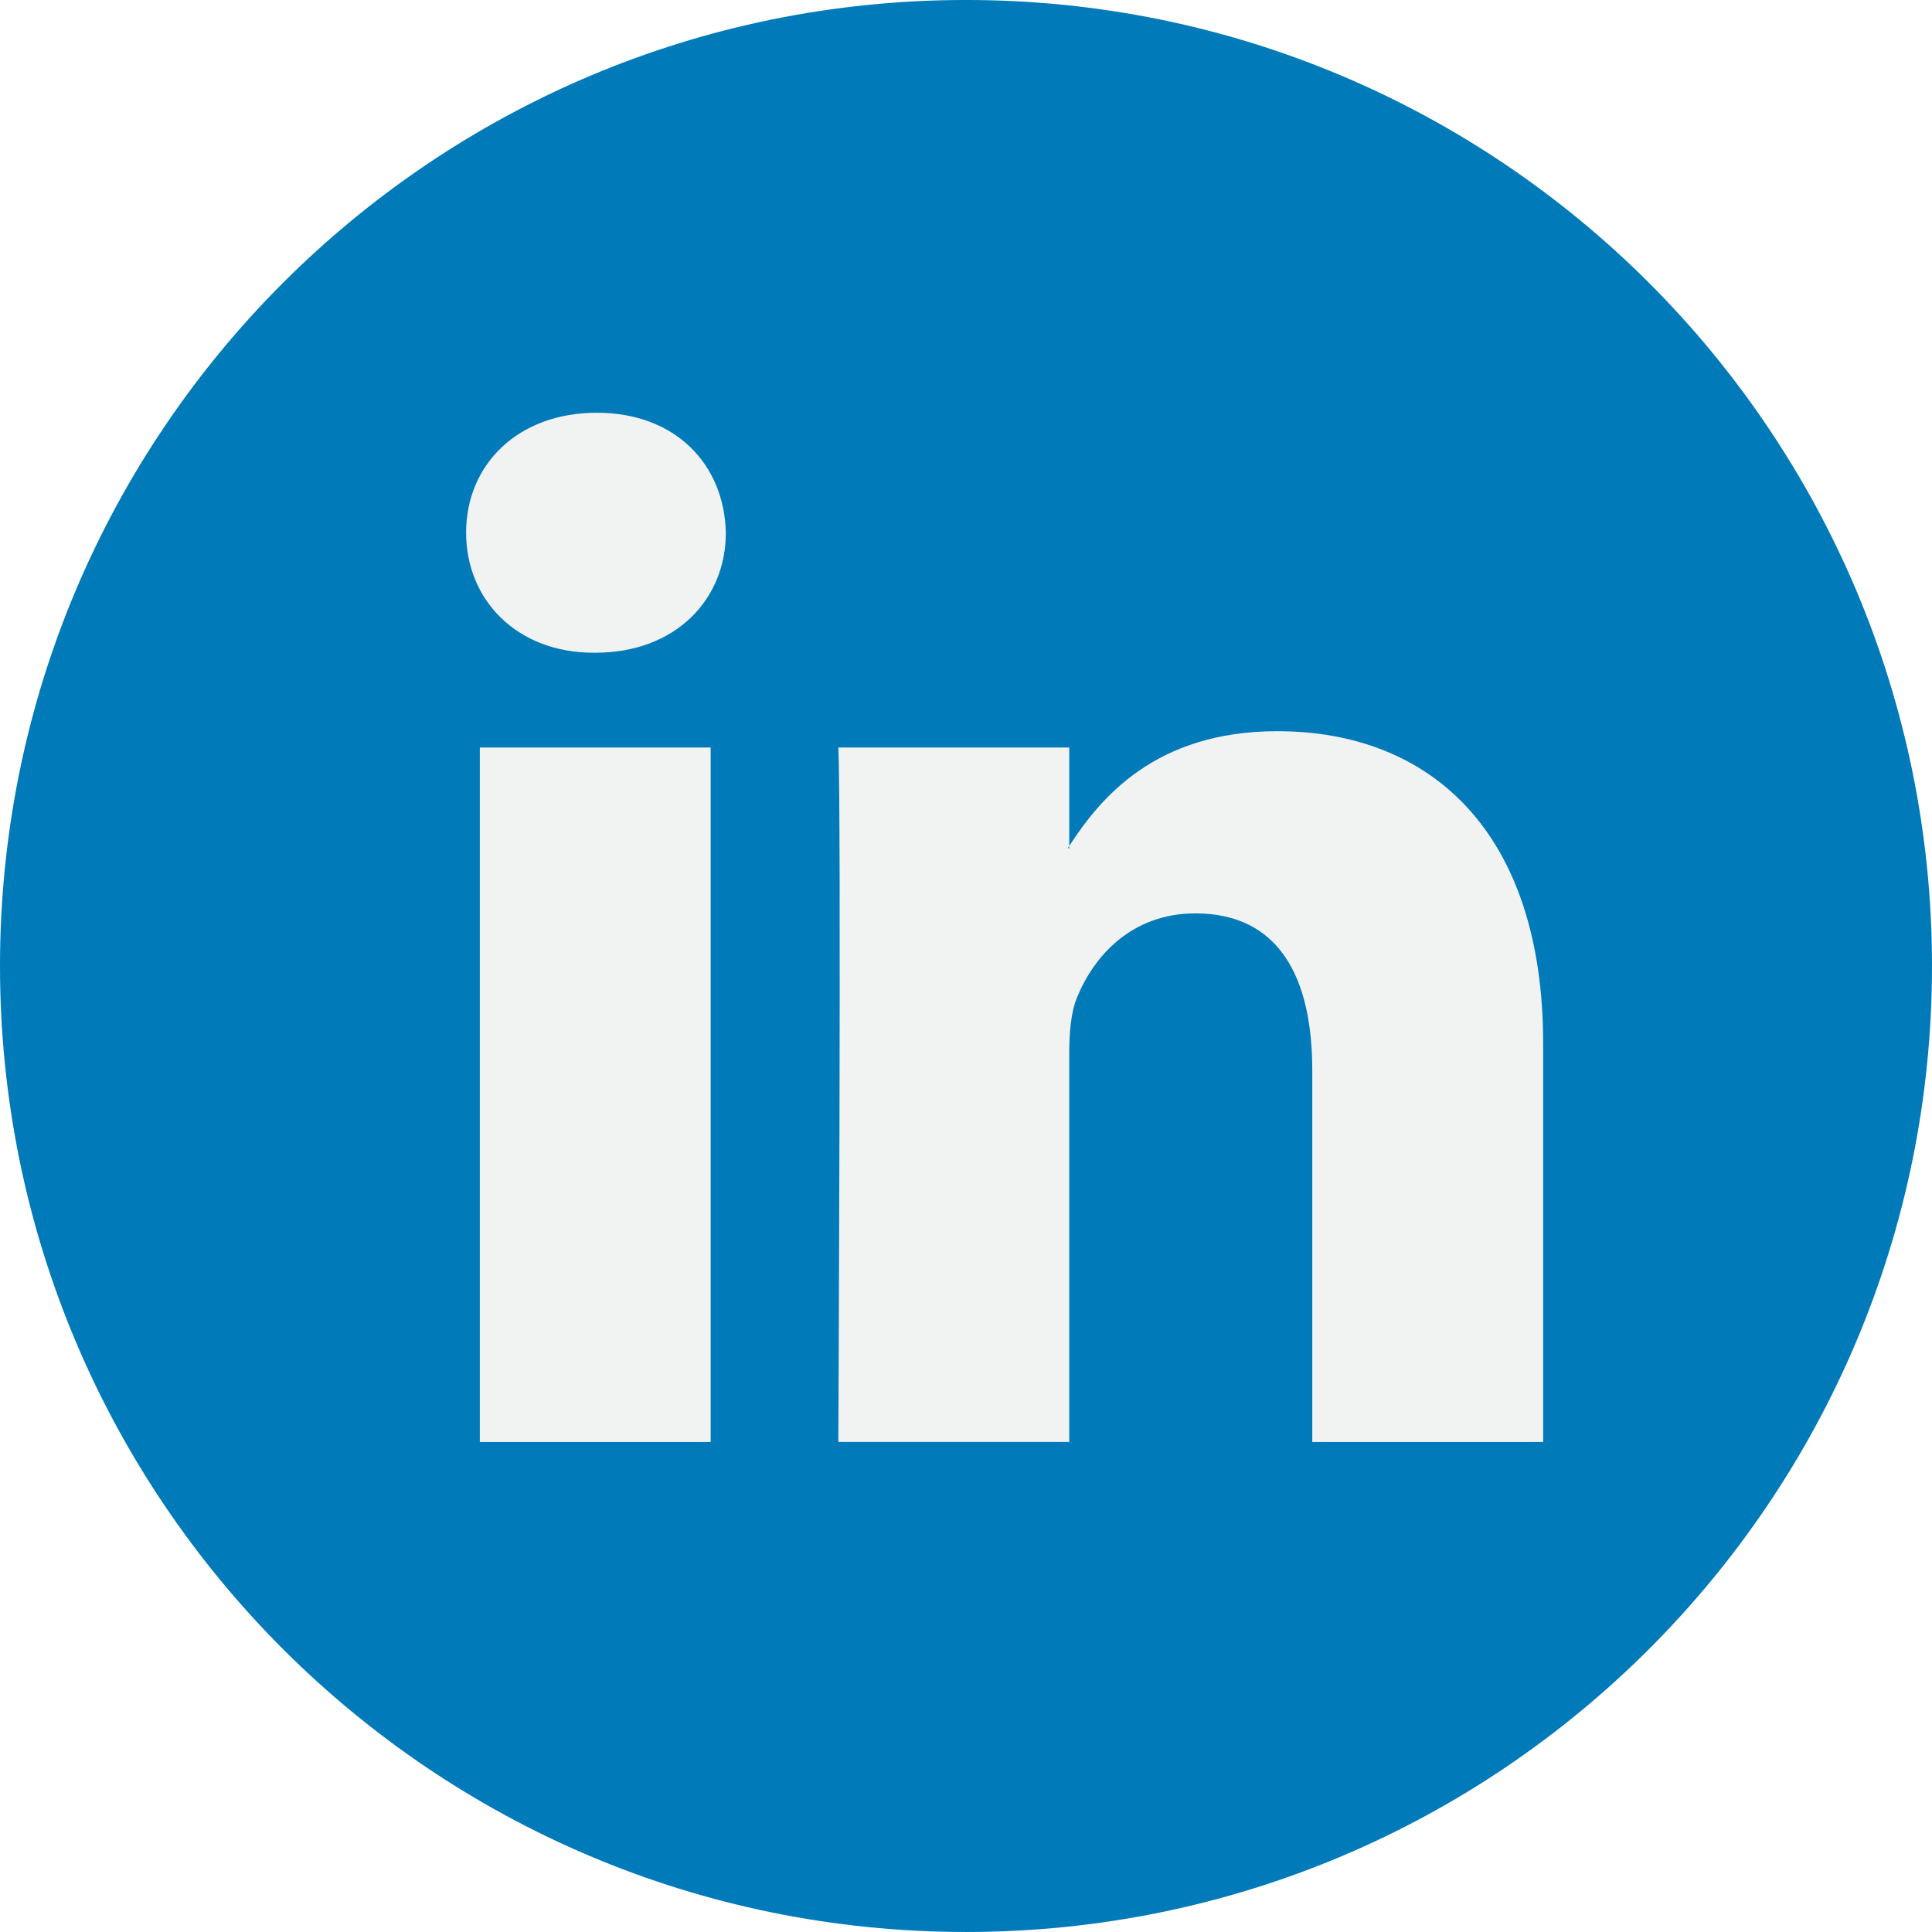
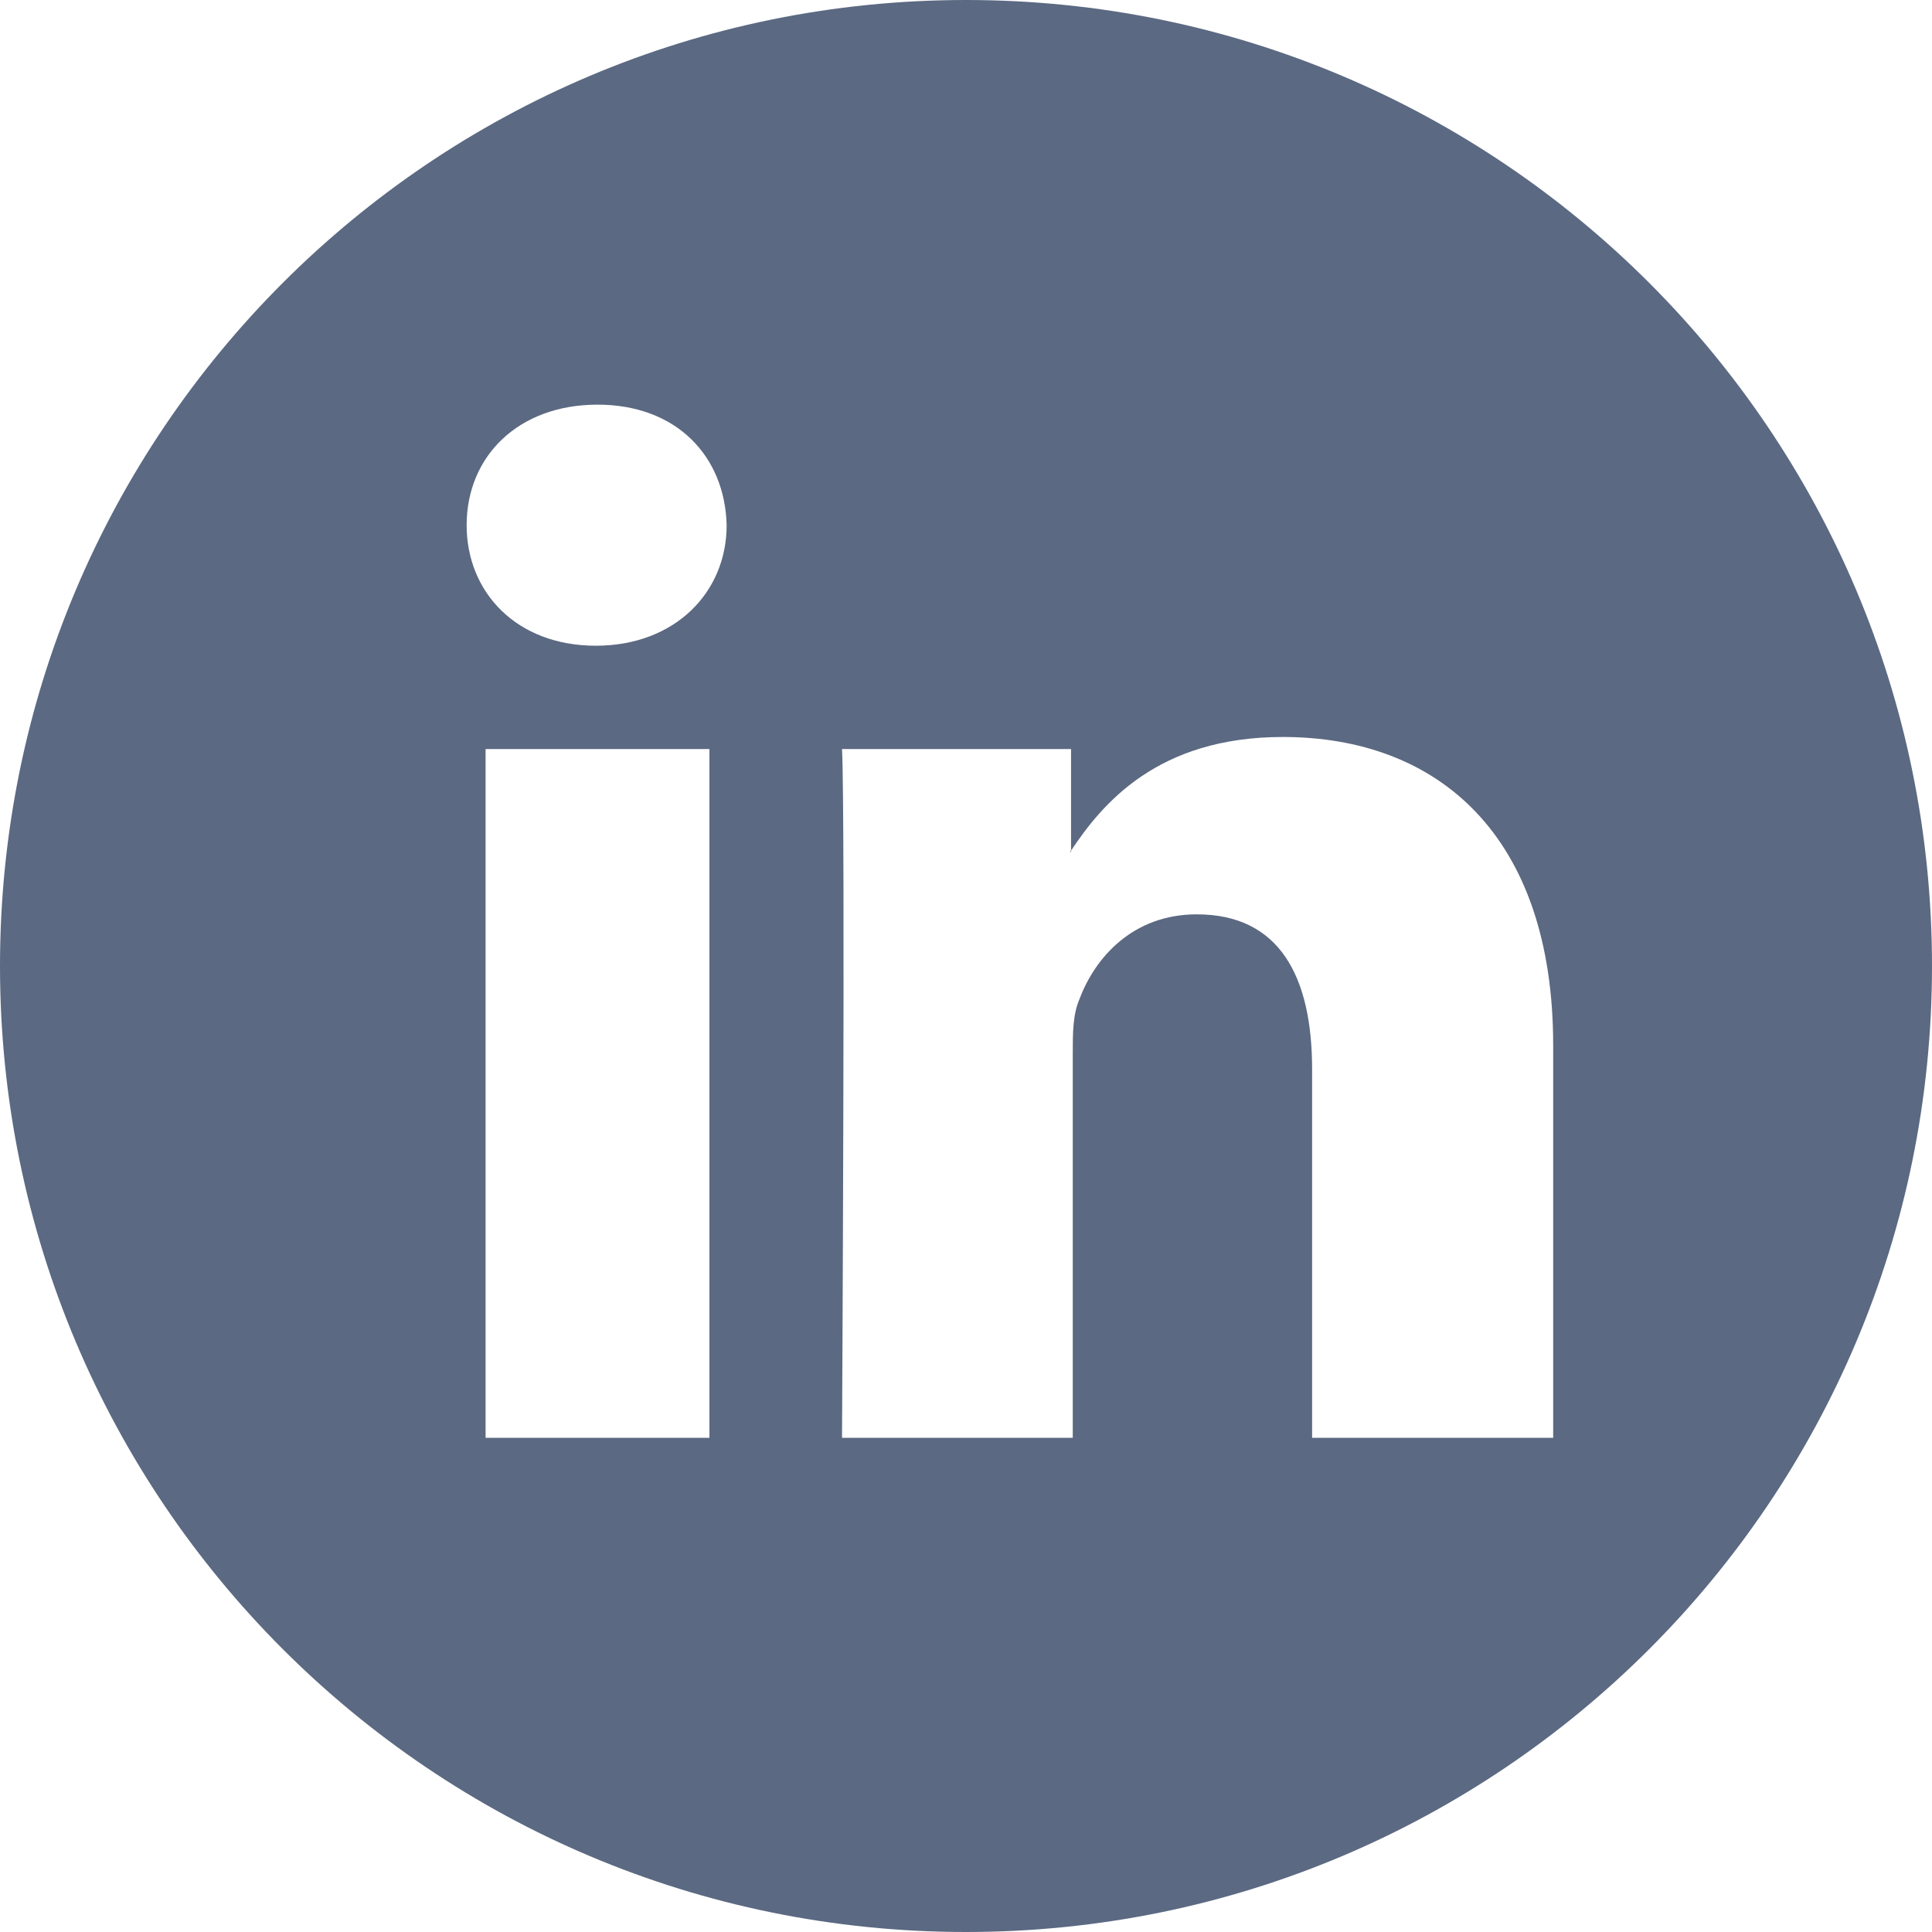
- <svg xmlns="http://www.w3.org/2000/svg" version="1.1" id="Capa_1" x="0px" y="0px" viewBox="0 0 112.196 112.196" style="enable-background:new 0 0 112.196 112.196;" xml:space="preserve">
-   <g>
-     <circle style="fill:#007AB9;" cx="56.098" cy="56.097" r="56.098" />
+ <svg xmlns="http://www.w3.org/2000/svg" version="1.1" x="0px" y="0px" viewBox="0 0 112.2 112.2" style="enable-background:new 0 0 112.2 112.2;" xml:space="preserve">
+   <style type="text/css">
+ 	.st0{fill:#5B6982;}
+ </style>
+   <g id="Layer_1">
+ </g>
+   <g id="Layer_2">
    <g>
-       <path style="fill:#F1F2F2;" d="M89.616,60.611v23.128H76.207V62.161c0-5.418-1.936-9.118-6.791-9.118    c-3.705,0-5.906,2.491-6.878,4.903c-0.353,0.862-0.444,2.059-0.444,3.268v22.524H48.684c0,0,0.18-36.546,0-40.329h13.411v5.715    c-0.027,0.045-0.065,0.089-0.089,0.132h0.089v-0.132c1.782-2.742,4.96-6.662,12.085-6.662    C83.002,42.462,89.616,48.226,89.616,60.611L89.616,60.611z M34.656,23.969c-4.587,0-7.588,3.011-7.588,6.967    c0,3.872,2.914,6.97,7.412,6.97h0.087c4.677,0,7.585-3.098,7.585-6.97C42.063,26.98,39.244,23.969,34.656,23.969L34.656,23.969z     M27.865,83.739H41.27V43.409H27.865V83.739z" />
+       <g>
+         <g>
+           <path class="st0" d="M56.1,0C25.1,0,0,25.1,0,56.1s25.1,56.1,56.1,56.1c31,0,56.1-25.1,56.1-56.1S87.1,0,56.1,0z M41.2,83.5h-13      v-40h13V83.5z M34.6,37.5L34.6,37.5c-4.6,0-7.5-3.1-7.5-7c0-4,3-7,7.6-7c4.6,0,7.4,3,7.5,7C42.2,34.4,39.2,37.5,34.6,37.5z       M90.2,83.5h-14V62.1c0-5.4-1.9-9-6.7-9c-3.7,0-5.9,2.5-6.8,4.9c-0.4,0.9-0.4,2-0.4,3.2v22.3H48.9c0,0,0.2-36.2,0-40h13.3v5.9      c1.8-2.7,5-6.6,12.3-6.6c9,0,15.7,5.7,15.7,17.9V83.5z" />
+           <path class="st0" d="M62.2,49.5v-0.1C62.2,49.4,62.1,49.4,62.2,49.5L62.2,49.5z" />
+         </g>
+       </g>
    </g>
  </g>
-   <g>
- </g>
-   <g>
- </g>
-   <g>
- </g>
-   <g>
- </g>
-   <g>
- </g>
-   <g>
- </g>
-   <g>
- </g>
-   <g>
- </g>
-   <g>
- </g>
-   <g>
- </g>
-   <g>
- </g>
-   <g>
- </g>
-   <g>
- </g>
-   <g>
- </g>
-   <g>
- </g>
</svg>
